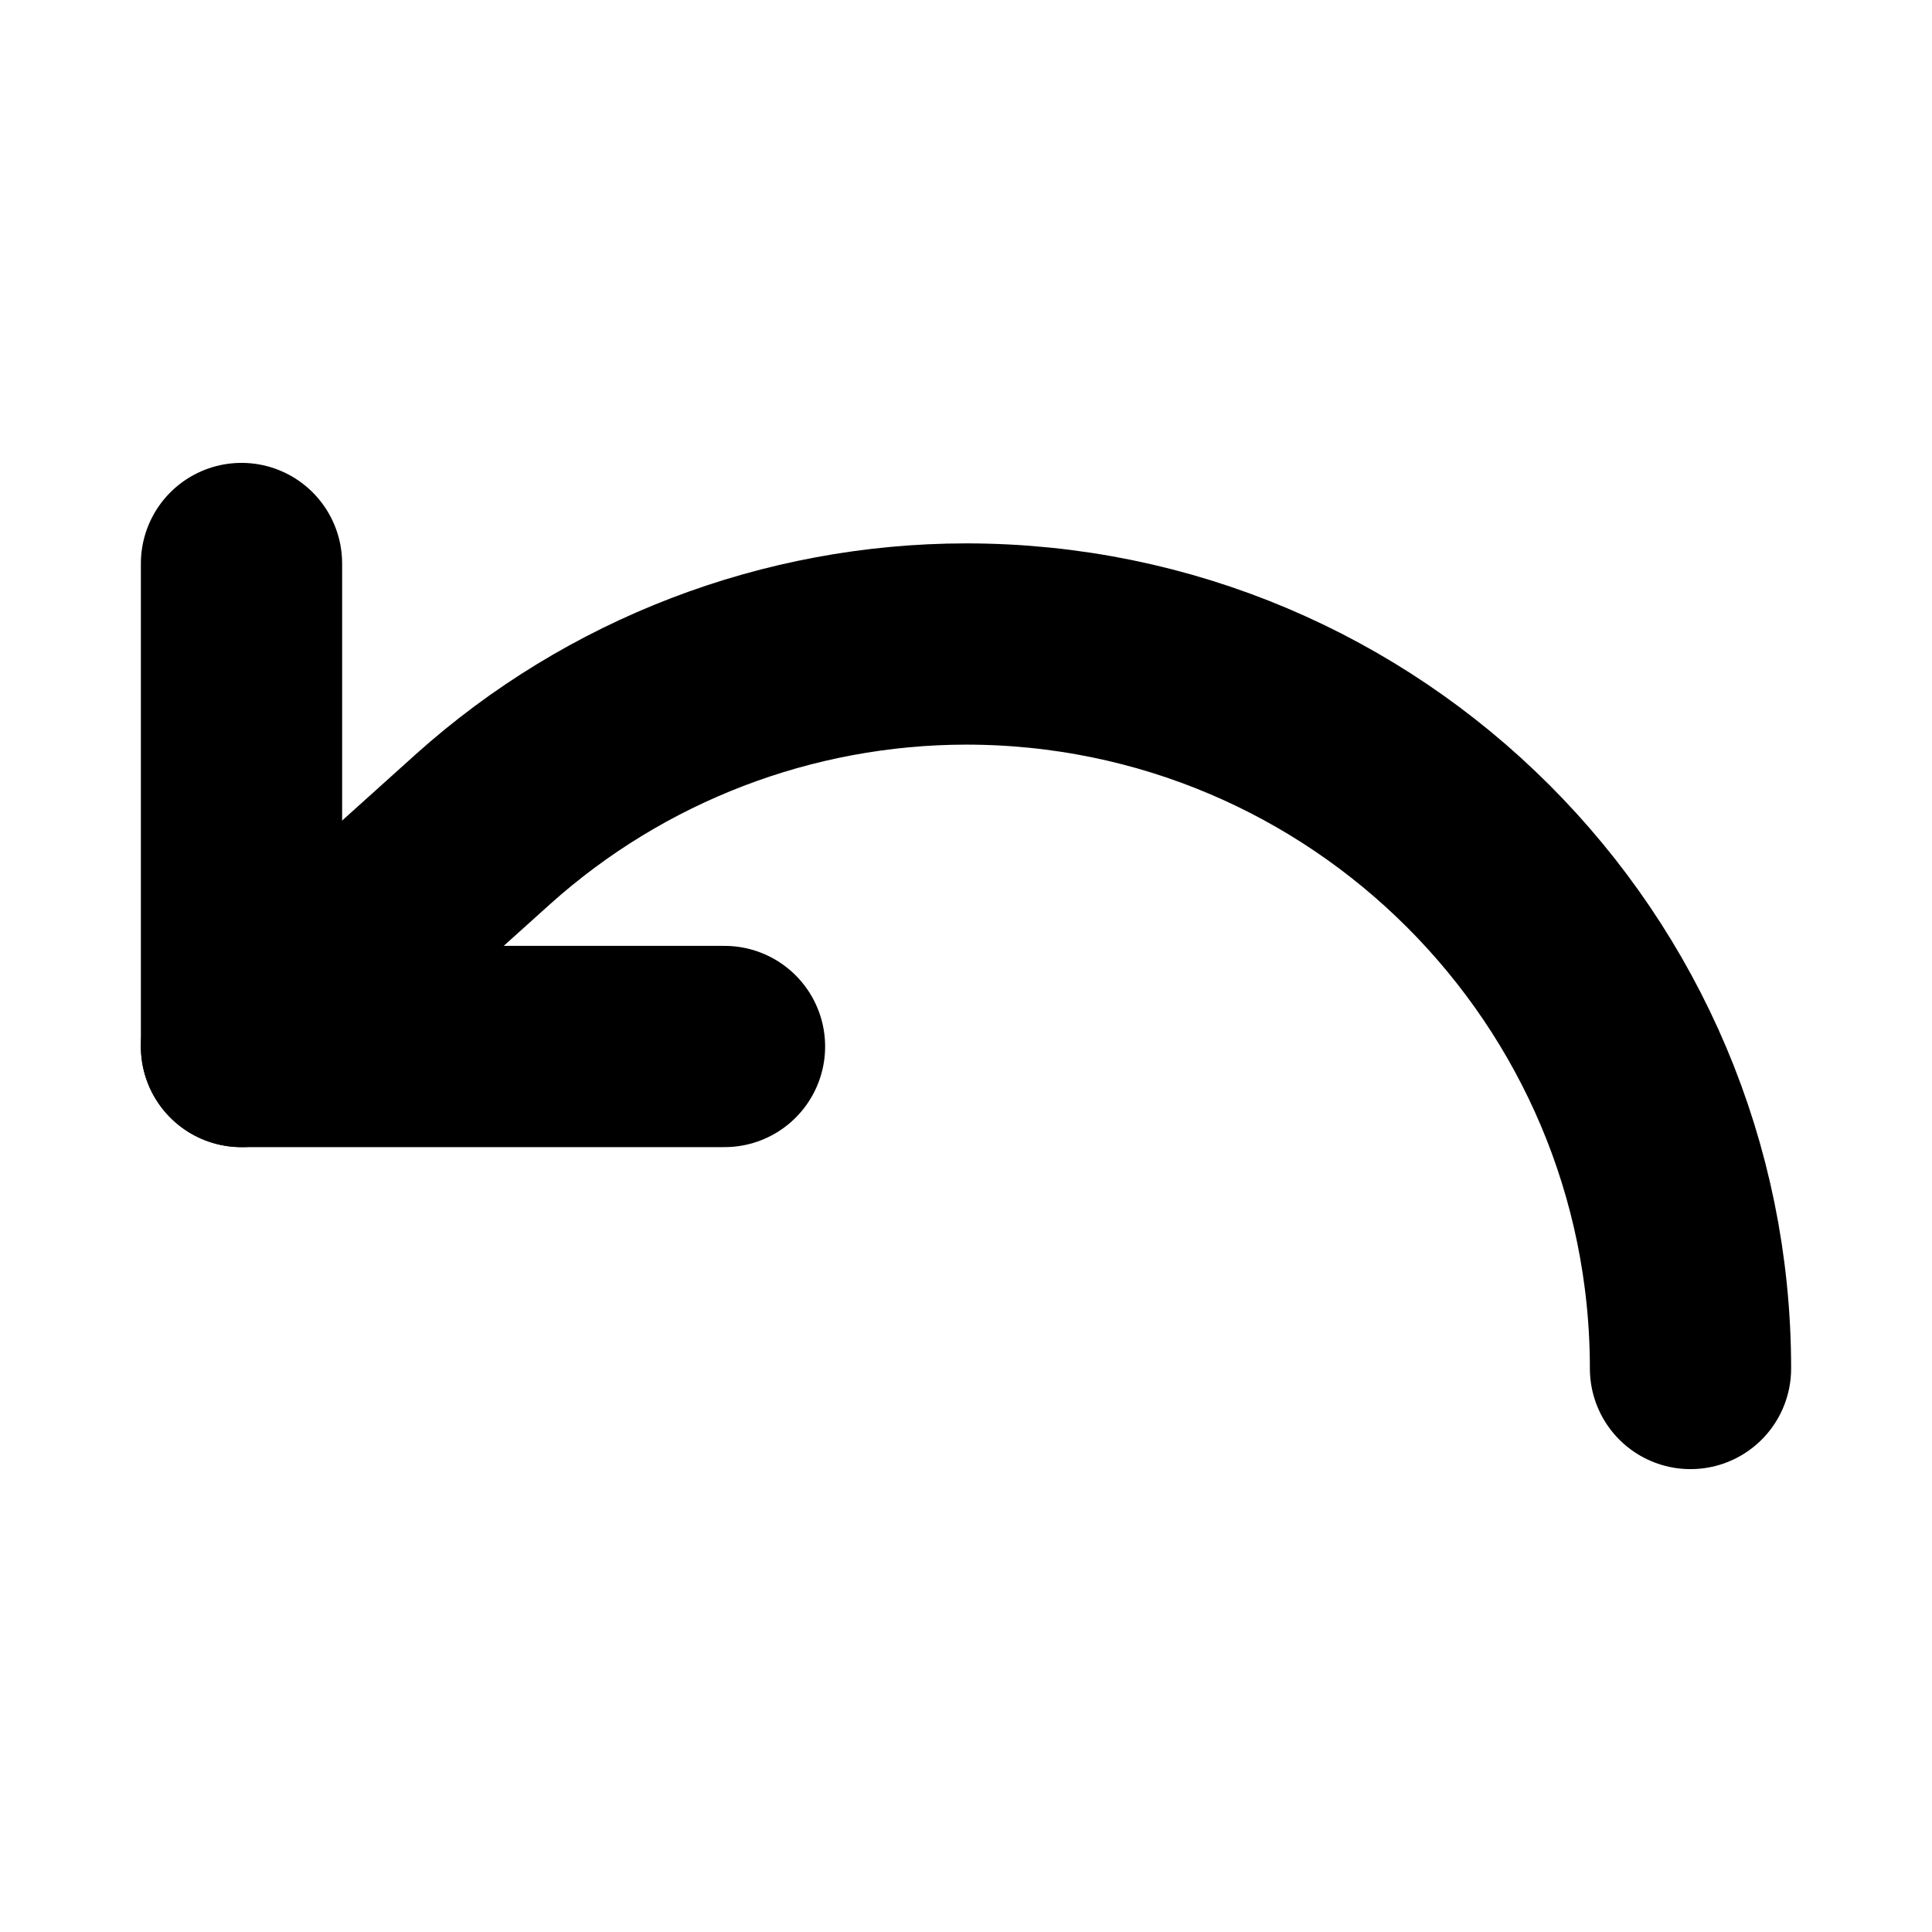
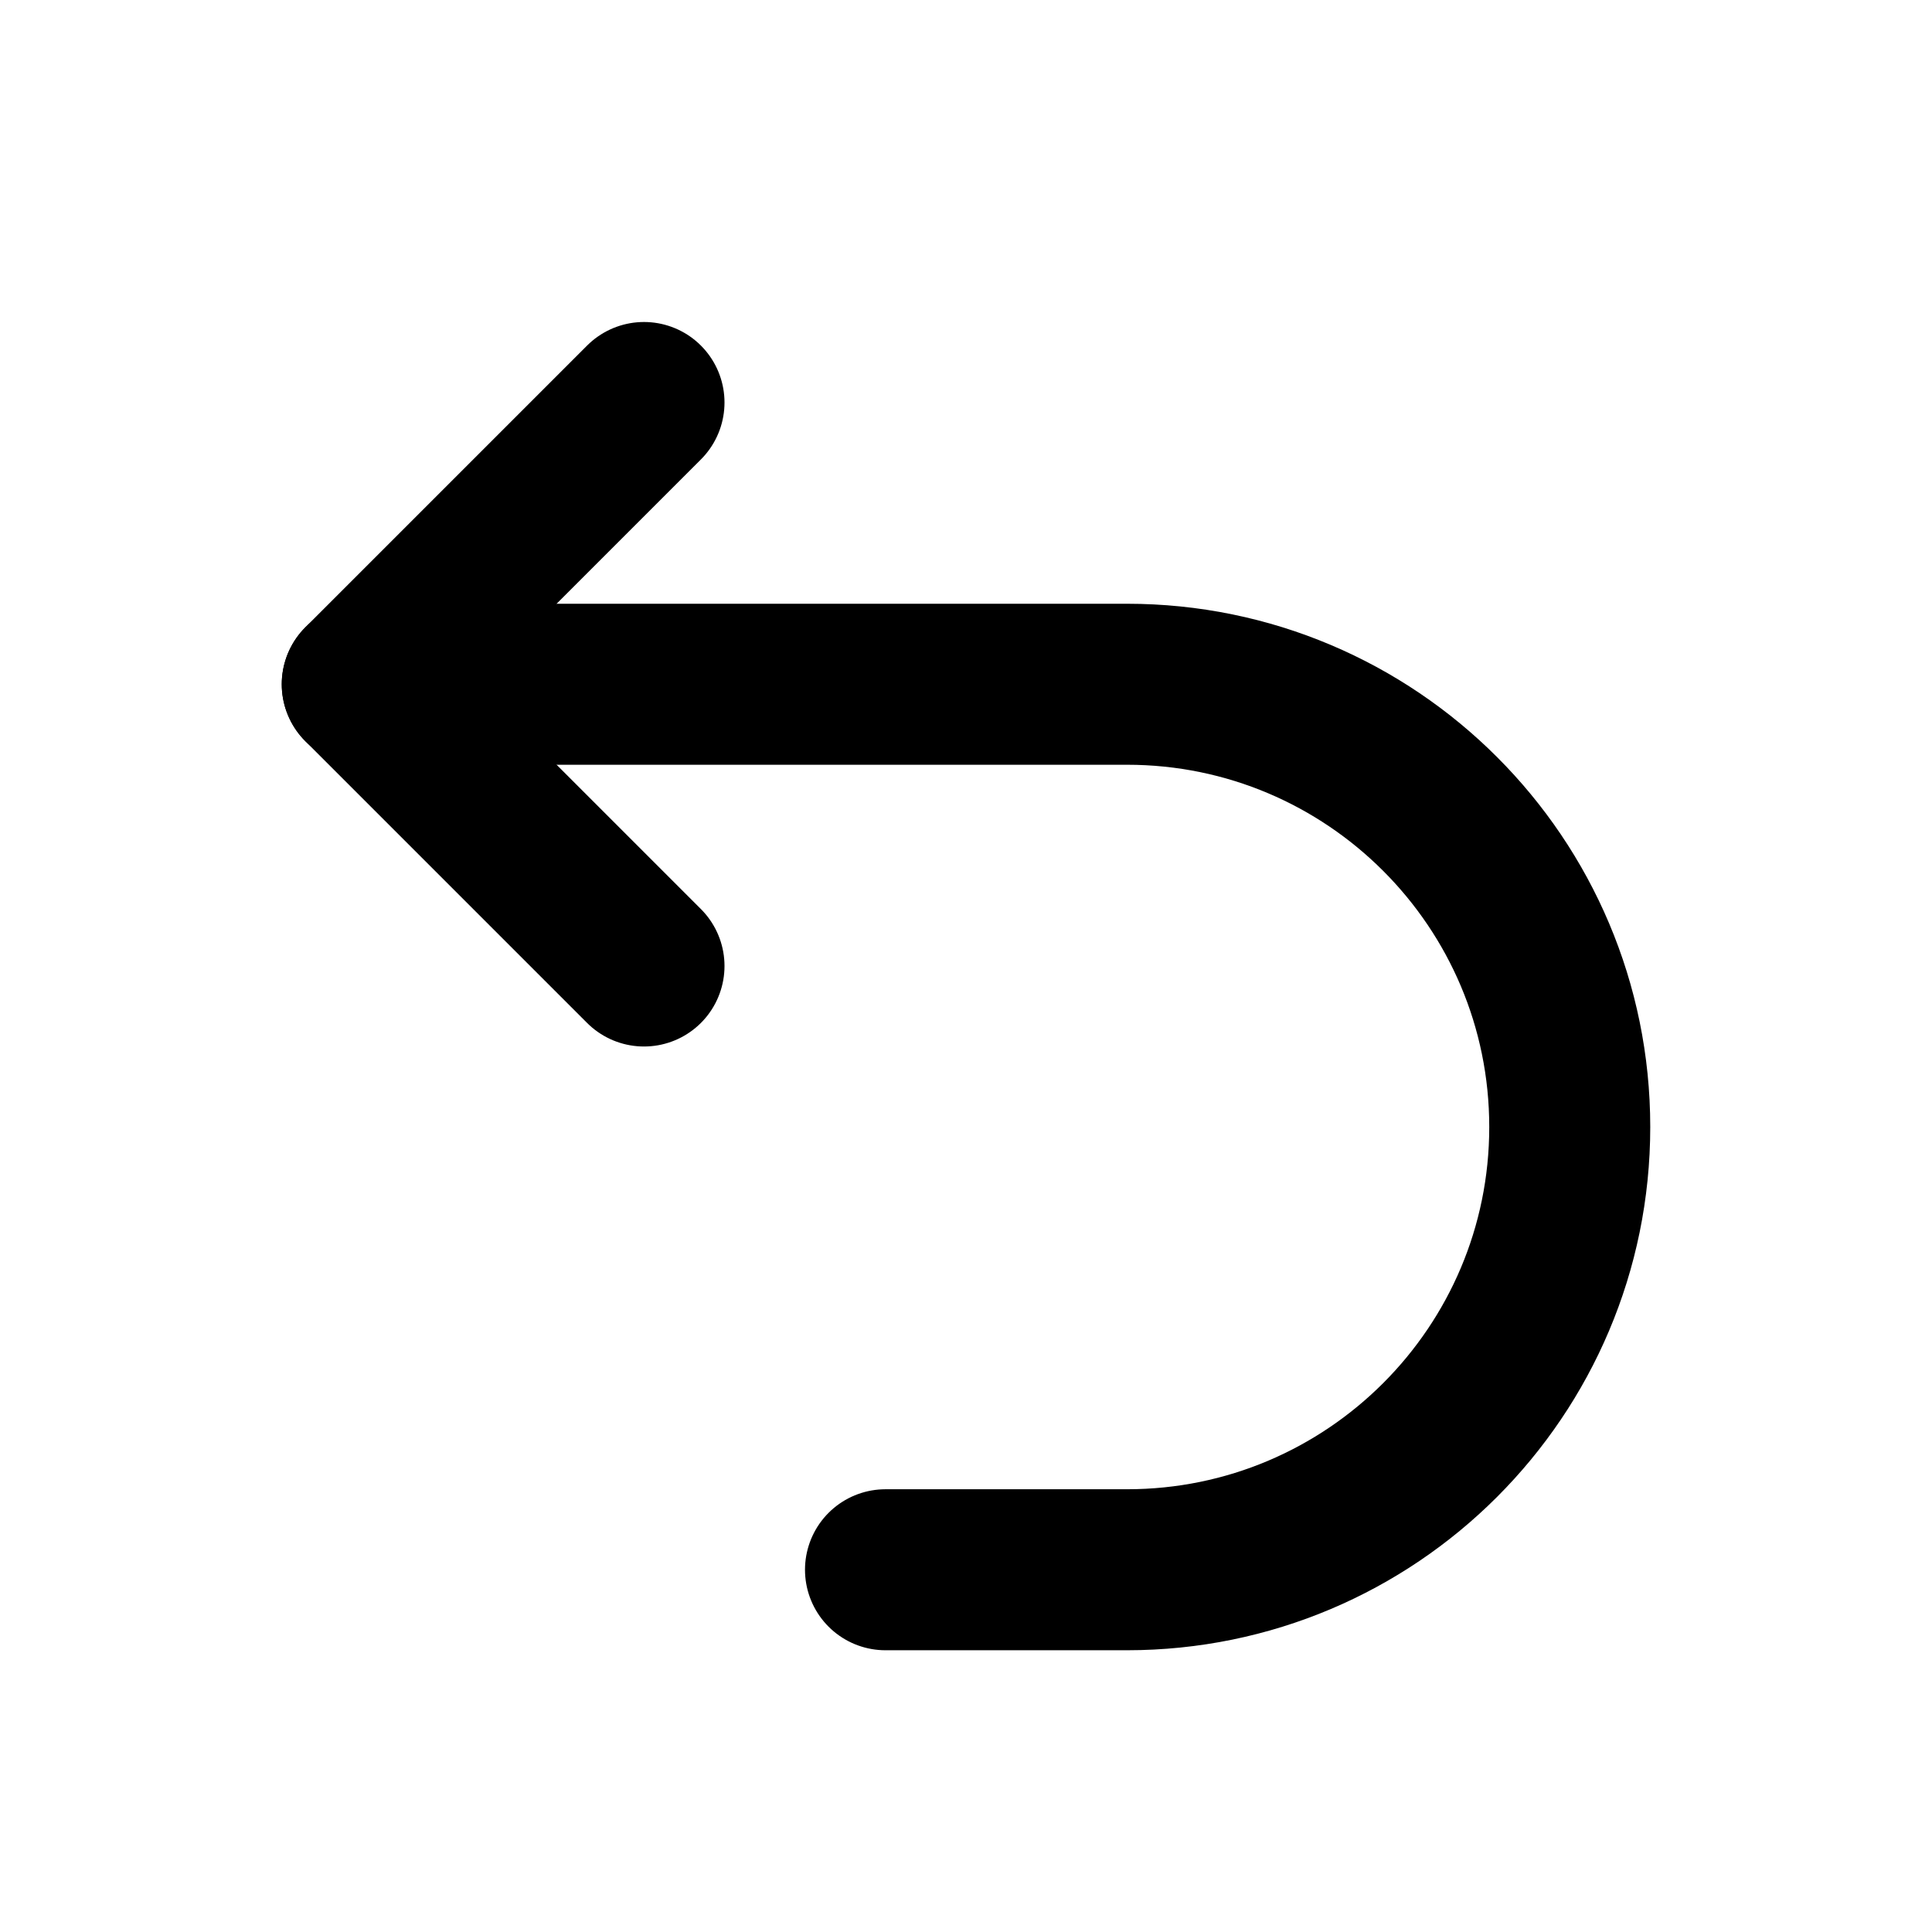
- <svg xmlns="http://www.w3.org/2000/svg" width="24" height="24" viewBox="0 0 24 24" fill="none" stroke="#000000" stroke-width="2.5" stroke-linecap="round" stroke-linejoin="round" class="lucide lucide-undo preview-icon">
-   <path d="M3 7v6h6" />
-   <path d="M21 17a9 9 0 0 0-9-9 9 9 0 0 0-6 2.3L3 13" />
+ <svg xmlns="http://www.w3.org/2000/svg" width="24" height="24" viewBox="0 0 24 24" fill="none" stroke="#000000" stroke-width="2" stroke-linecap="round" stroke-linejoin="round">
+   <path d="M8 5 4.5 8.5 8 12" />
+   <path d="M4.5 8.5H14a5.5 5.5 0 0 1 0 11h-3" />
</svg>
